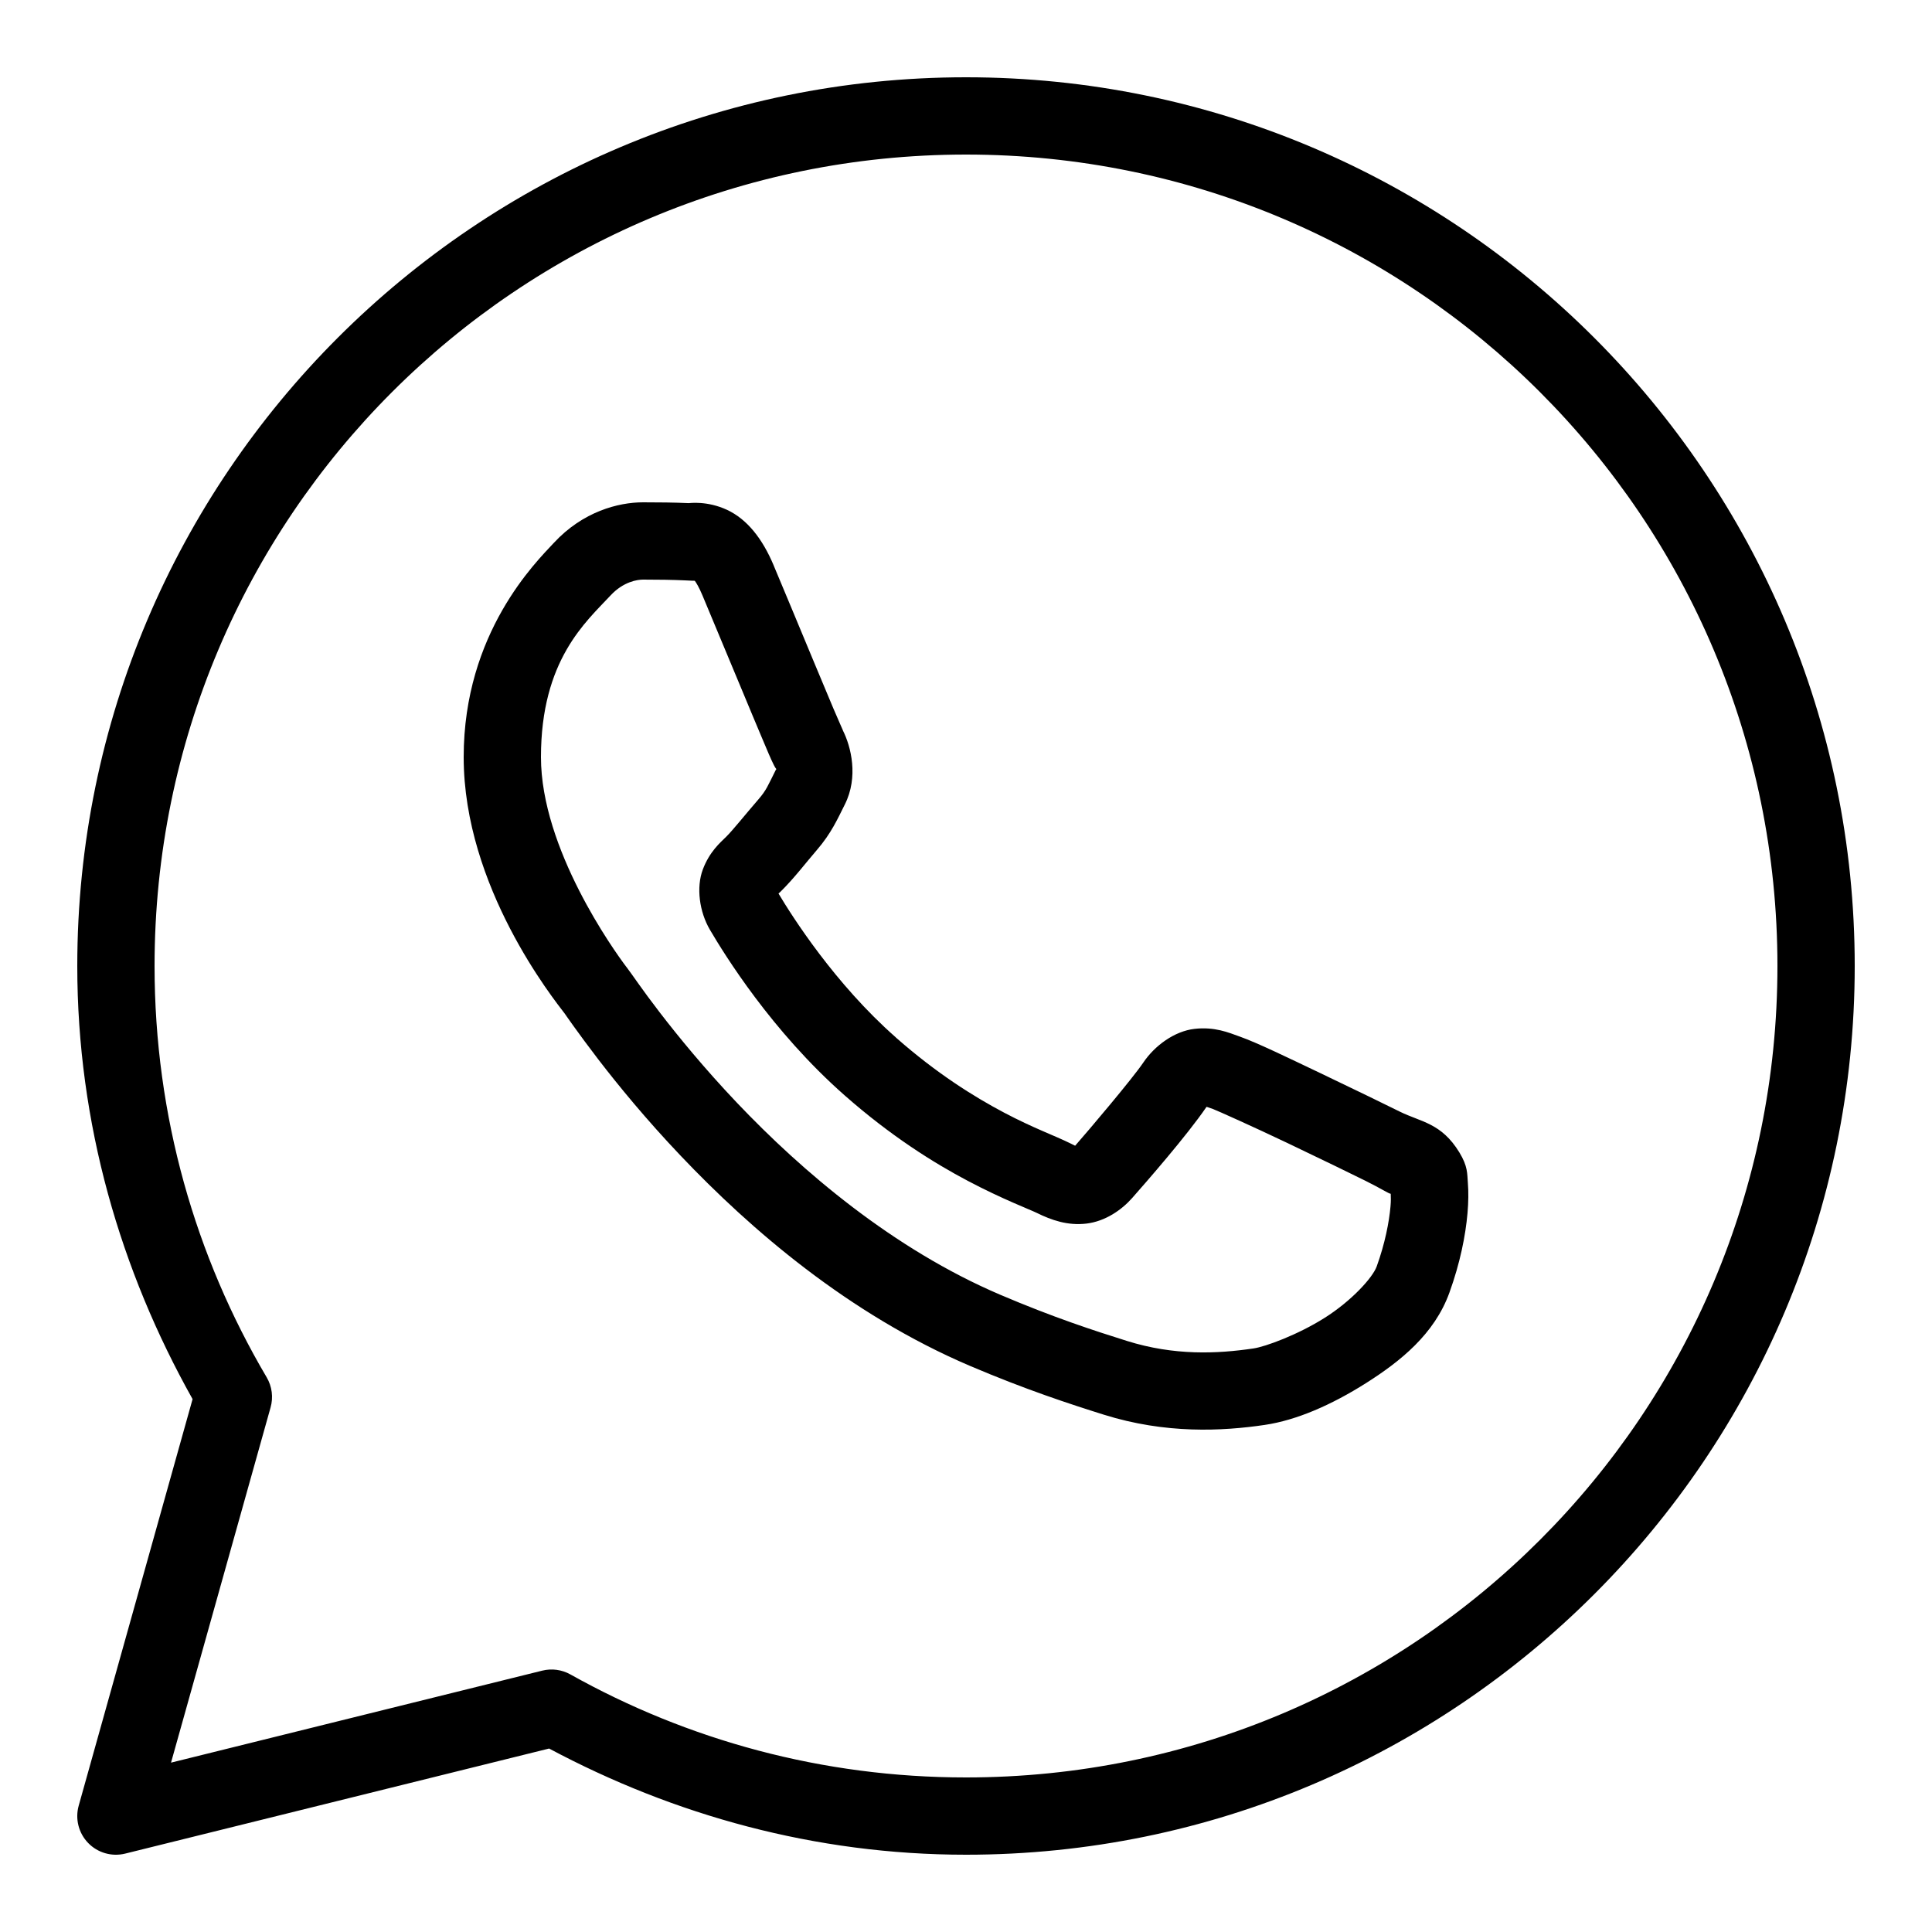
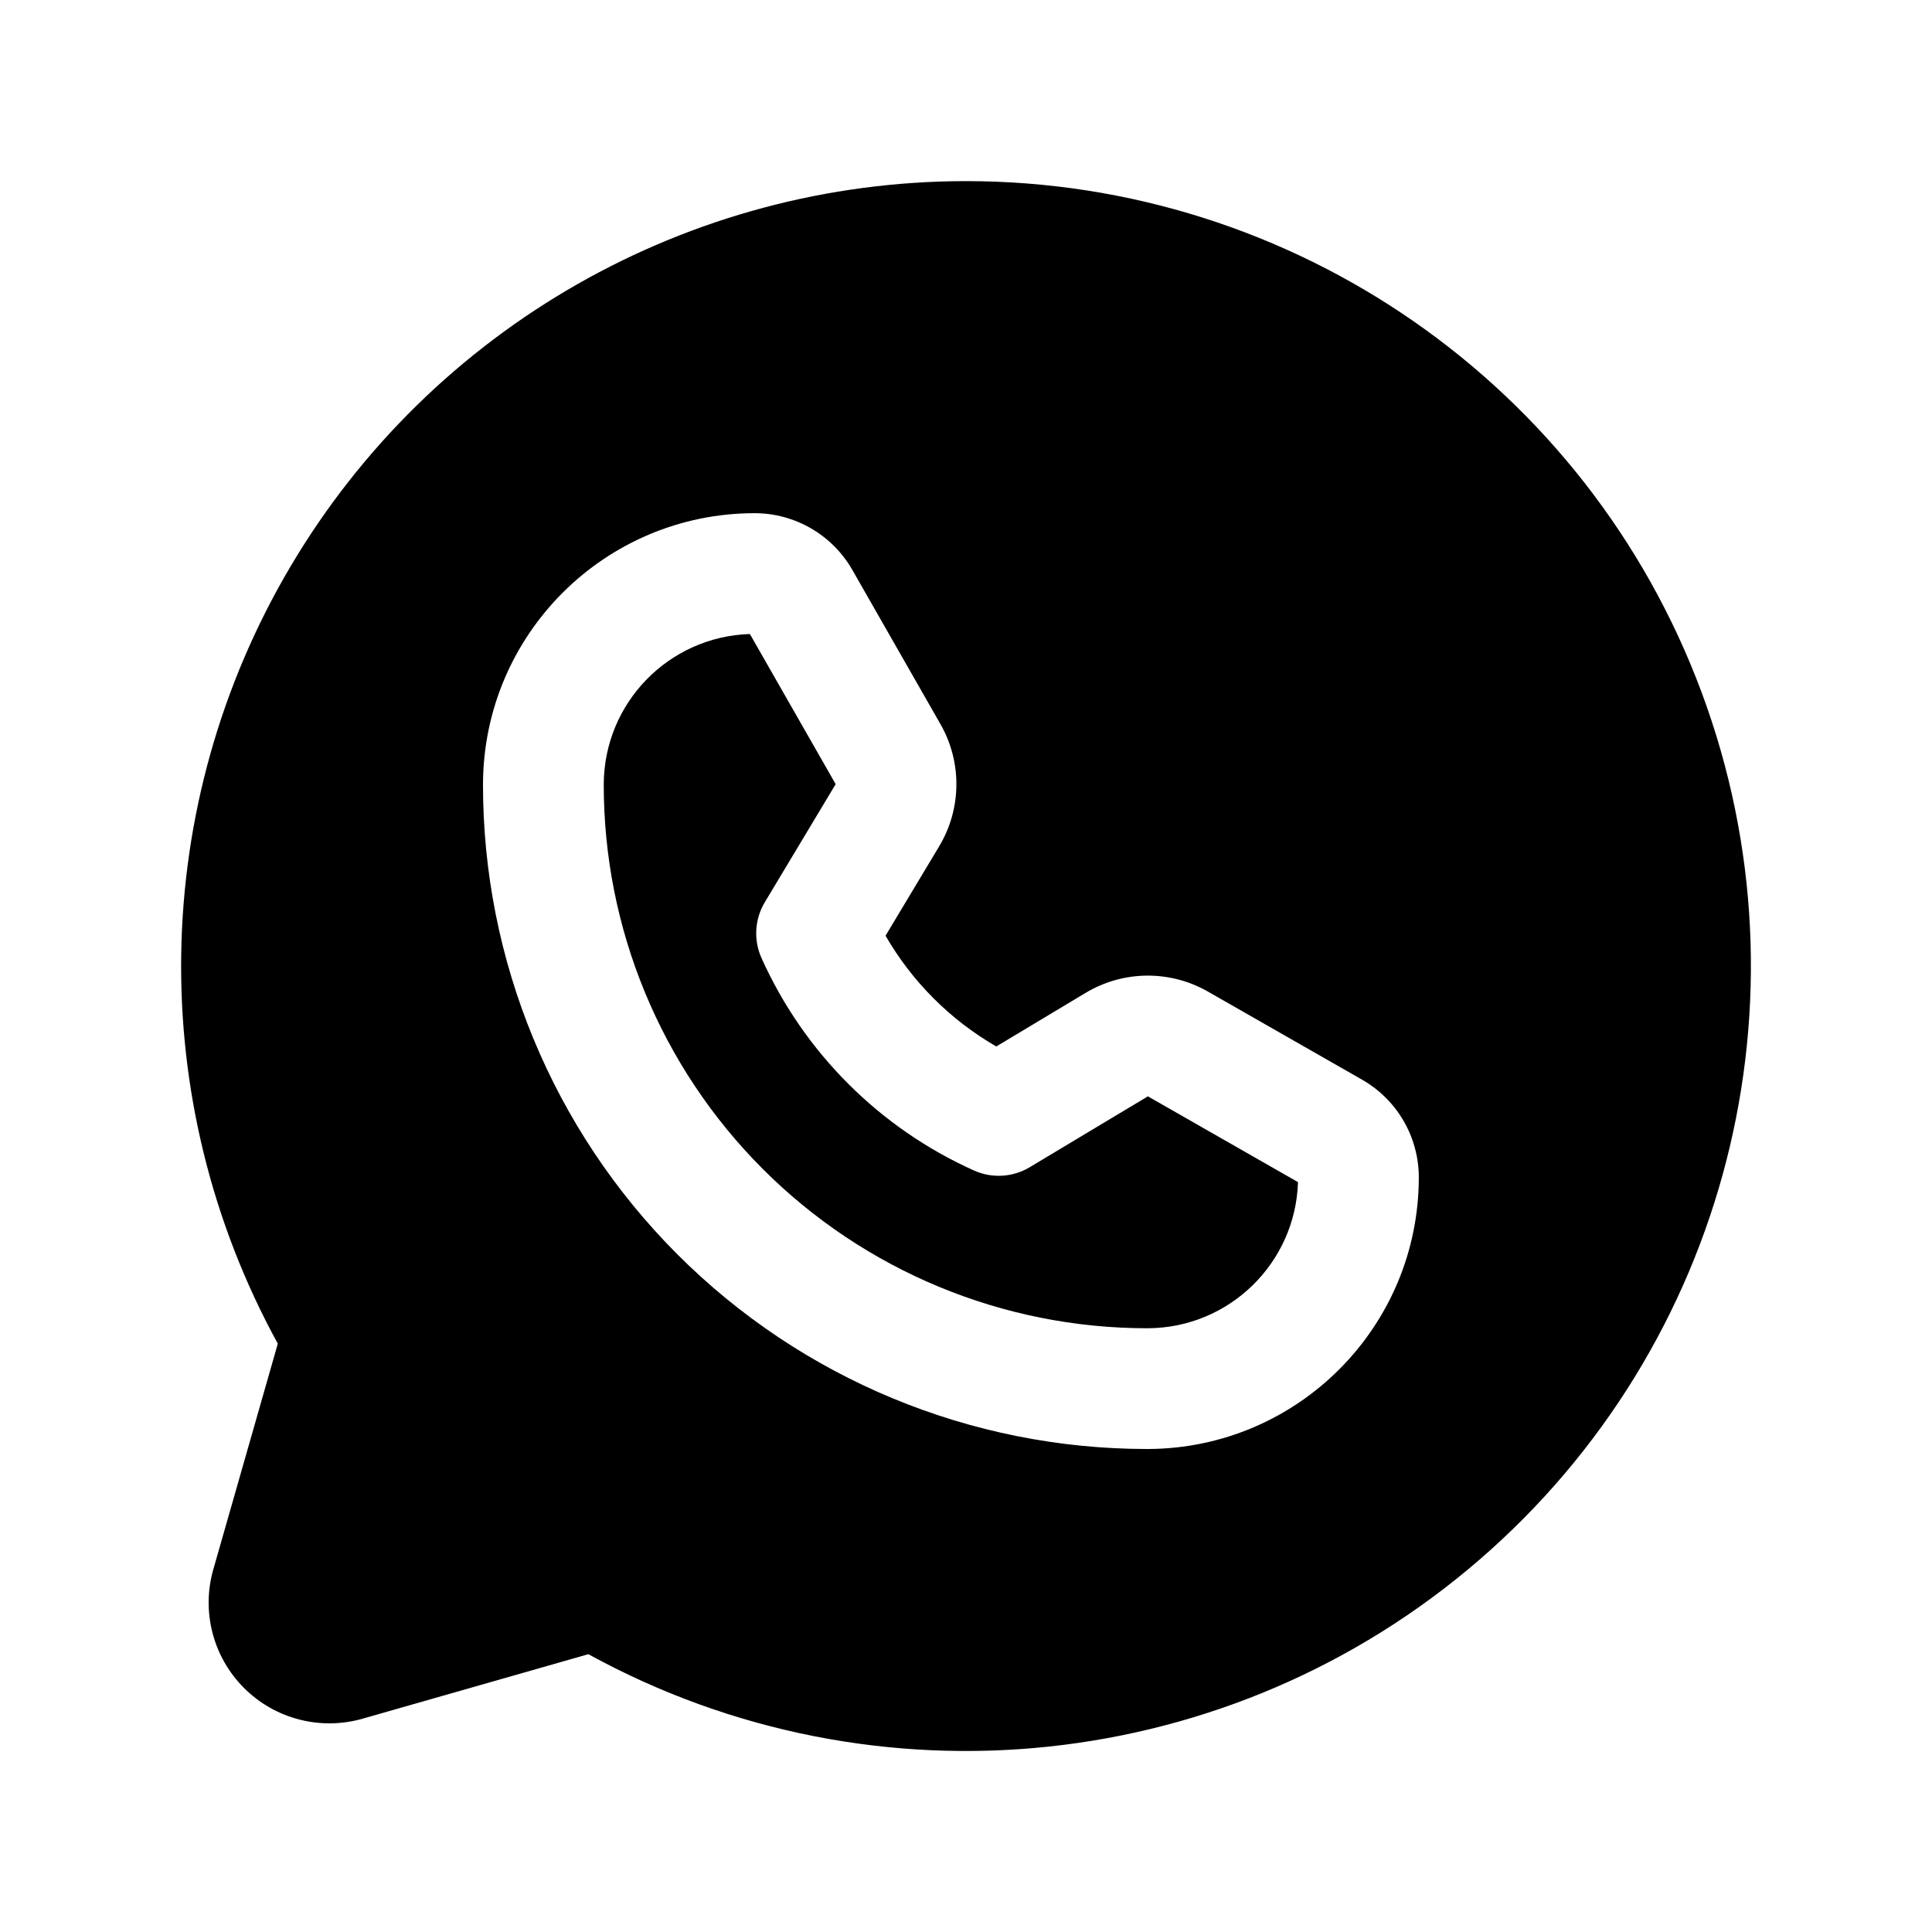
- <svg xmlns="http://www.w3.org/2000/svg" viewBox="0 0 50 50" width="24px" height="24px" fill="currentColor">
-   <path d="M 25 2 C 12.31 2 2 12.31 2 25 C 2 29.079 3.119 32.886 4.984 36.209 L 2.037 46.73 A 1 1 0 0 0 3.24 47.971 L 14.211 45.252 C 17.435 46.973 21.093 48 25 48 C 37.69 48 48 37.69 48 25 C 48 12.31 37.69 2 25 2 z M 25 4 C 36.61 4 46 13.39 46 25 C 46 36.61 36.61 46 25 46 C 21.278 46 17.792 45.03 14.762 43.334 A 1 1 0 0 0 14.033 43.236 L 4.426 45.617 L 7.002 36.426 A 1 1 0 0 0 6.902 35.646 C 5.061 32.524 4 28.89 4 25 C 4 13.39 13.39 4 25 4 z M 16.643 13 C 16.002 13 15.086 13.238 14.334 14.049 C 13.882 14.536 12 16.37 12 19.594 C 12 22.955 14.331 25.856 14.613 26.229 L 14.615 26.229 L 14.615 26.23 C 14.588 26.195 14.973 26.752 15.486 27.42 C 16 28.088 16.717 28.965 17.619 29.914 C 19.423 31.813 21.958 34.007 25.105 35.35 C 26.555 35.967 27.698 36.339 28.564 36.611 C 30.17 37.115 31.632 37.039 32.73 36.877 C 33.553 36.756 34.457 36.361 35.352 35.795 C 36.246 35.229 37.123 34.525 37.51 33.455 C 37.787 32.688 37.928 31.98 37.979 31.396 C 38.004 31.105 38.007 30.848 37.988 30.609 C 37.969 30.371 37.99 30.189 37.768 29.824 C 37.302 29.06 36.775 29.04 36.225 28.768 C 35.919 28.616 35.049 28.191 34.176 27.775 C 33.304 27.36 32.549 26.992 32.084 26.826 C 31.79 26.72 31.432 26.568 30.914 26.627 C 30.397 26.686 29.885 27.059 29.588 27.5 C 29.306 27.918 28.17 29.258 27.824 29.652 C 27.82 29.65 27.85 29.663 27.713 29.596 C 27.285 29.384 26.761 29.204 25.986 28.795 C 25.212 28.386 24.242 27.783 23.182 26.848 L 23.182 26.846 C 21.603 25.456 20.497 23.711 20.148 23.125 C 20.172 23.097 20.146 23.131 20.195 23.082 L 20.197 23.08 C 20.554 22.729 20.87 22.31 21.137 22.002 C 21.515 21.566 21.682 21.181 21.863 20.822 C 22.224 20.106 22.023 19.319 21.814 18.904 L 21.814 18.902 C 21.829 18.931 21.702 18.65 21.564 18.326 C 21.427 18.001 21.252 17.58 21.064 17.131 C 20.69 16.233 20.272 15.225 20.023 14.635 L 20.023 14.633 C 19.731 13.938 19.334 13.437 18.816 13.195 C 18.298 12.954 17.841 13.022 17.822 13.021 L 17.82 13.021 C 17.451 13.004 17.045 13 16.643 13 z M 16.643 15 C 17.028 15 17.408 15.005 17.727 15.02 C 18.054 15.036 18.034 15.037 17.971 15.008 C 17.907 14.978 17.994 14.968 18.18 15.41 C 18.423 15.988 18.843 16.999 19.219 17.9 C 19.407 18.351 19.582 18.774 19.723 19.105 C 19.863 19.437 19.939 19.622 20.027 19.799 L 20.027 19.801 L 20.029 19.803 C 20.116 19.973 20.108 19.864 20.078 19.924 C 19.867 20.343 19.838 20.445 19.625 20.691 C 19.3 21.066 18.968 21.483 18.793 21.656 C 18.639 21.807 18.362 22.042 18.189 22.502 C 18.016 22.963 18.097 23.595 18.375 24.066 C 18.745 24.695 19.964 26.679 21.859 28.348 C 23.053 29.4 24.165 30.096 25.053 30.564 C 25.941 31.033 26.664 31.307 26.826 31.387 C 27.211 31.577 27.631 31.725 28.119 31.666 C 28.608 31.607 29.029 31.311 29.297 31.008 L 29.299 31.006 C 29.656 30.601 30.716 29.391 31.225 28.645 C 31.246 28.652 31.239 28.646 31.408 28.707 L 31.408 28.709 L 31.41 28.709 C 31.487 28.736 32.454 29.169 33.316 29.58 C 34.179 29.991 35.054 30.418 35.338 30.559 C 35.748 30.762 35.942 30.894 35.992 30.895 C 35.996 30.983 35.999 31.078 35.986 31.223 C 35.951 31.624 35.844 32.18 35.629 32.775 C 35.524 33.067 34.975 33.668 34.283 34.105 C 33.591 34.543 32.749 34.853 32.438 34.898 C 31.5 35.037 30.387 35.087 29.164 34.703 C 28.316 34.437 27.259 34.093 25.891 33.51 C 23.115 32.326 20.756 30.312 19.07 28.537 C 18.228 27.65 17.553 26.824 17.072 26.199 C 16.593 25.576 16.384 25.251 16.209 25.021 L 16.207 25.02 C 15.897 24.61 14 21.971 14 19.594 C 14 17.078 15.168 16.091 15.801 15.41 C 16.133 15.052 16.496 15 16.643 15 z" />
+ <svg xmlns="http://www.w3.org/2000/svg" fill="currentColor" width="24px" height="24px" viewBox="0 0 256 256" id="Flat">
+   <g>
+     <path d="M128,24a104.028,104.028,0,0,0-91.189,154.041l-8.547,29.915A15.999,15.999,0,0,0,48.044,227.736l29.916-8.547A104.007,104.007,0,1,0,128,24ZM152.125,192c-.029.023-.084,0-.126,0A87.999,87.999,0,0,1,64,103.876,36.014,36.014,0,0,1,100,68,14.926,14.926,0,0,1,112.931,75.503l11.691,20.461a16.017,16.017,0,0,1-.172,16.17l-7.111,11.852a40.036,40.036,0,0,0,14.676,14.677l11.851-7.111a16.019,16.019,0,0,1,16.17-.173l20.459,11.691A14.924,14.924,0,0,1,188,156,36.014,36.014,0,0,1,152.125,192Z" />
+     <path d="M136.45,154.659a7.996,7.996,0,0,1-7.397.437,56.032,56.032,0,0,1-28.149-28.148,8,8,0,0,1,.437-7.397l9.389-15.648L99.363,84.01A19.99,19.99,0,0,0,80,103.897,72,72,0,0,0,152,176h.103a19.99,19.99,0,0,0,19.888-19.363l-19.892-11.366Z" />
+   </g>
</svg>
